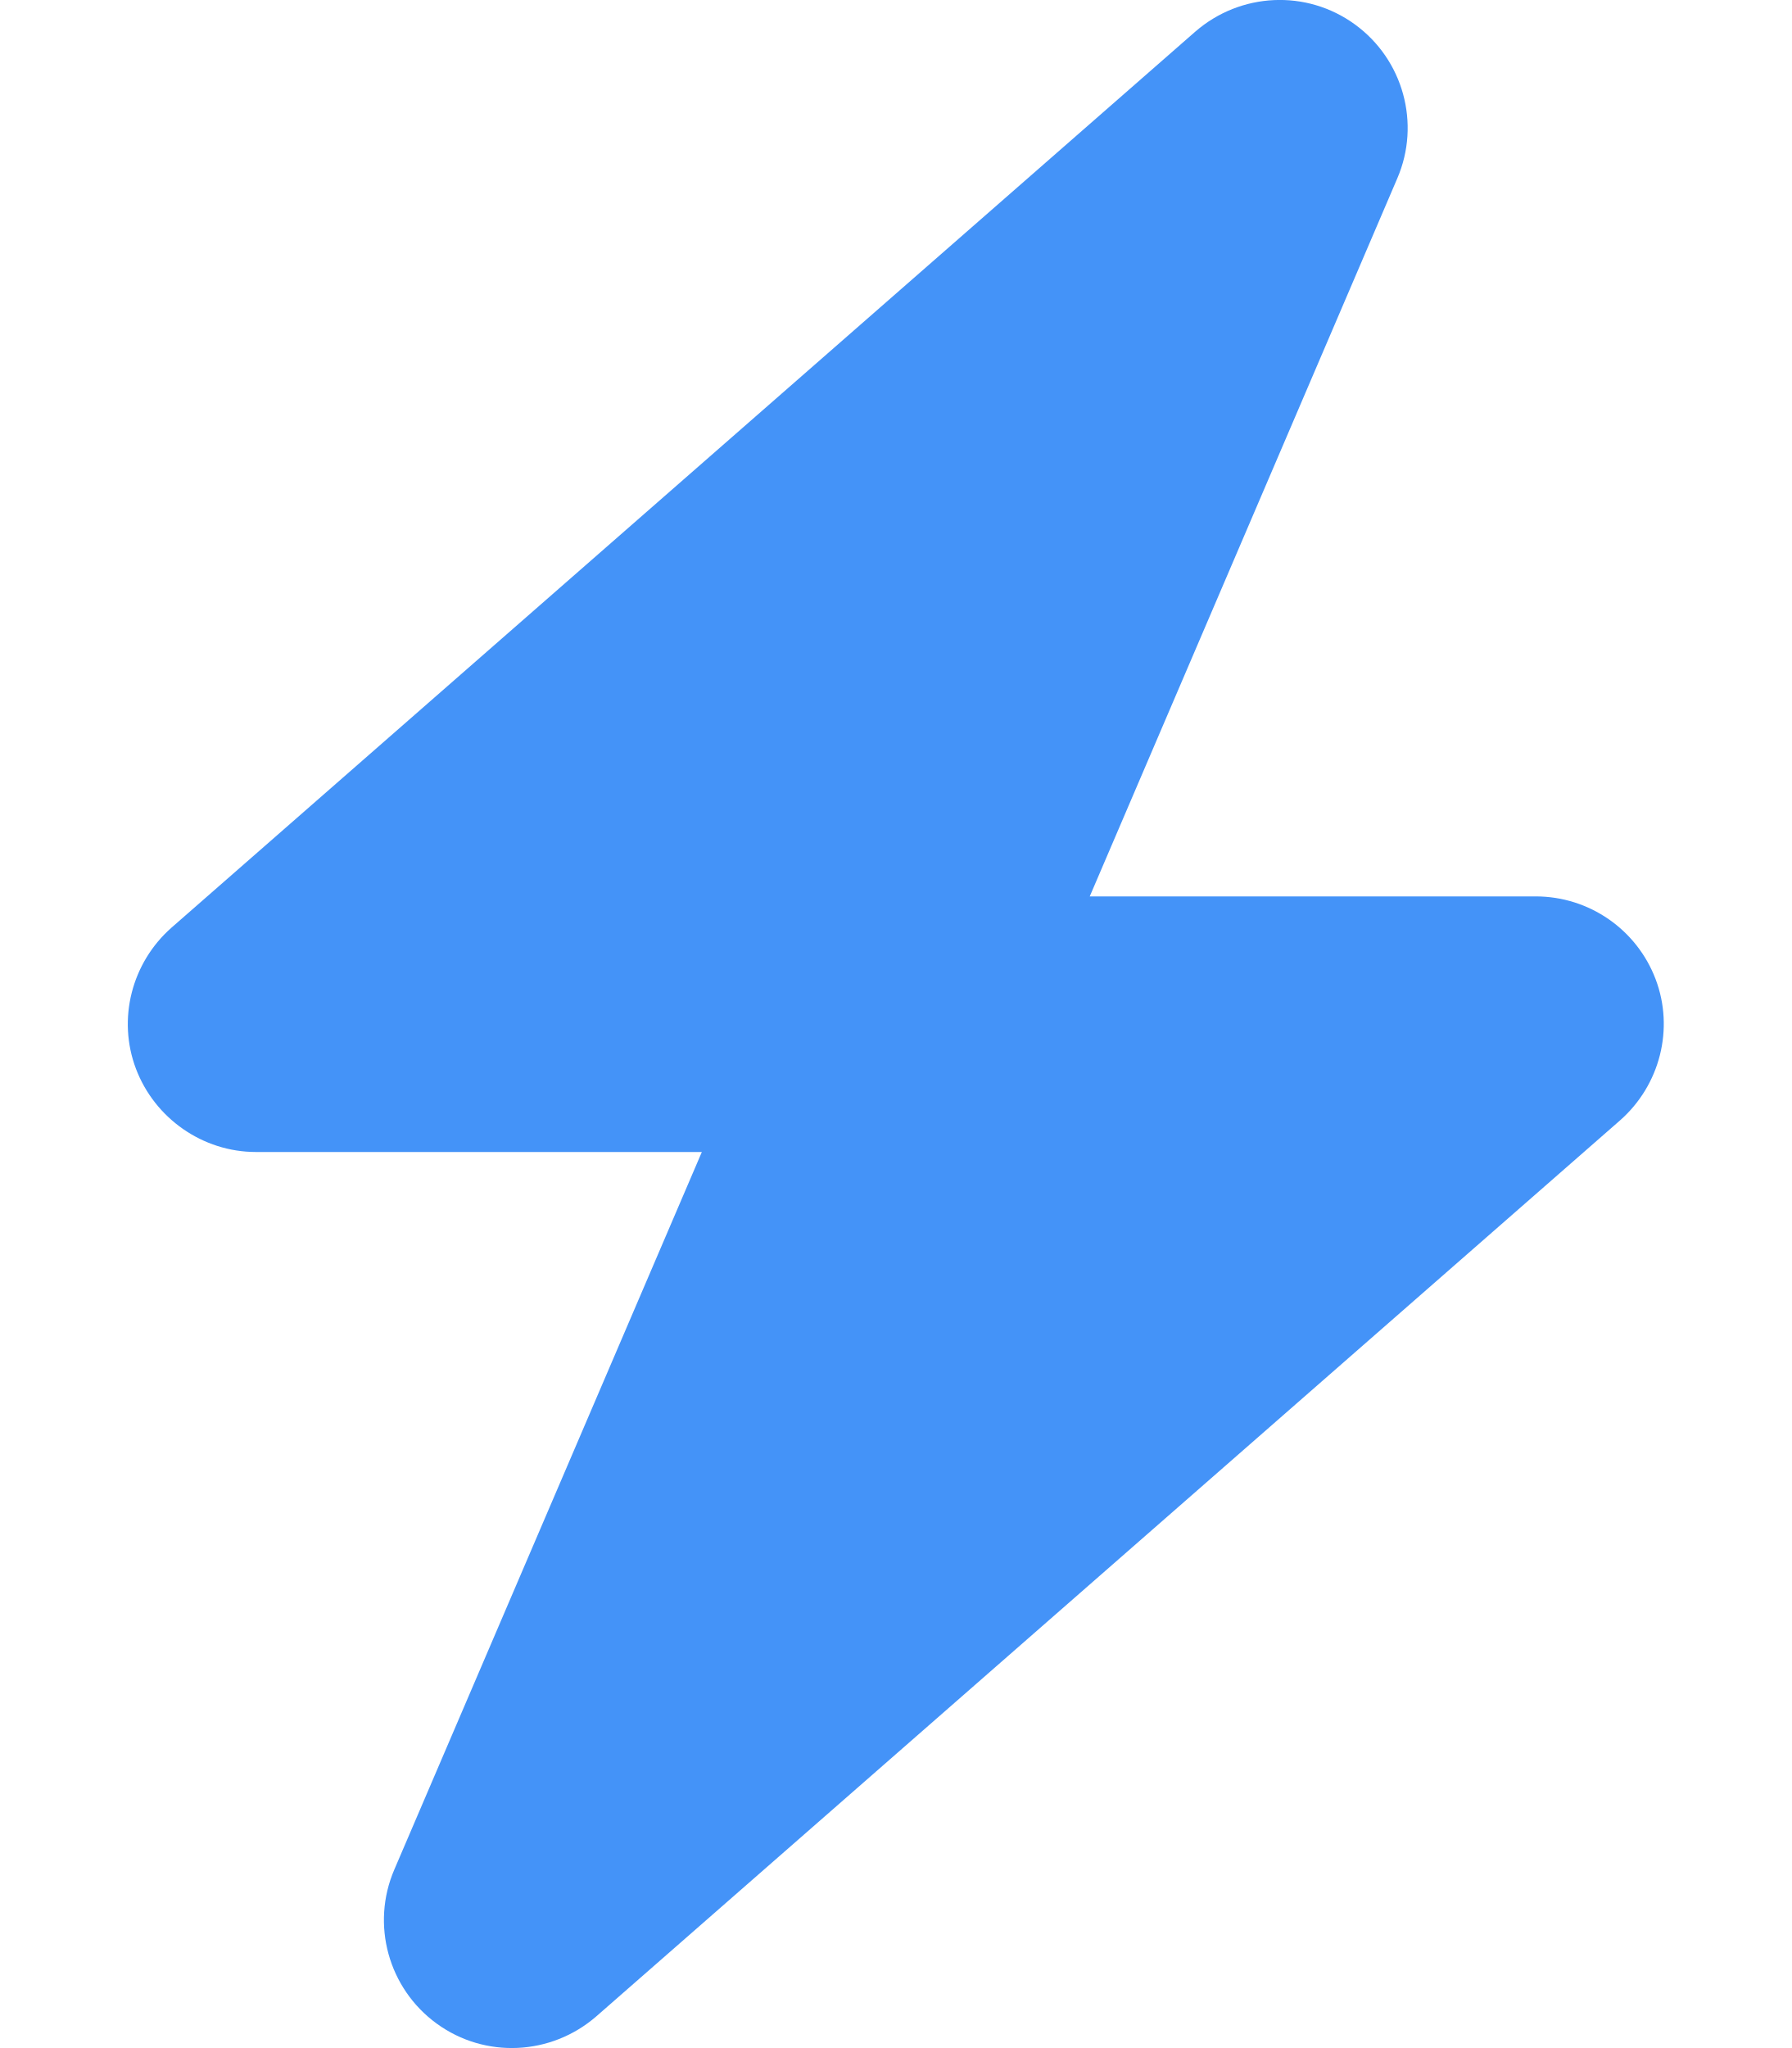
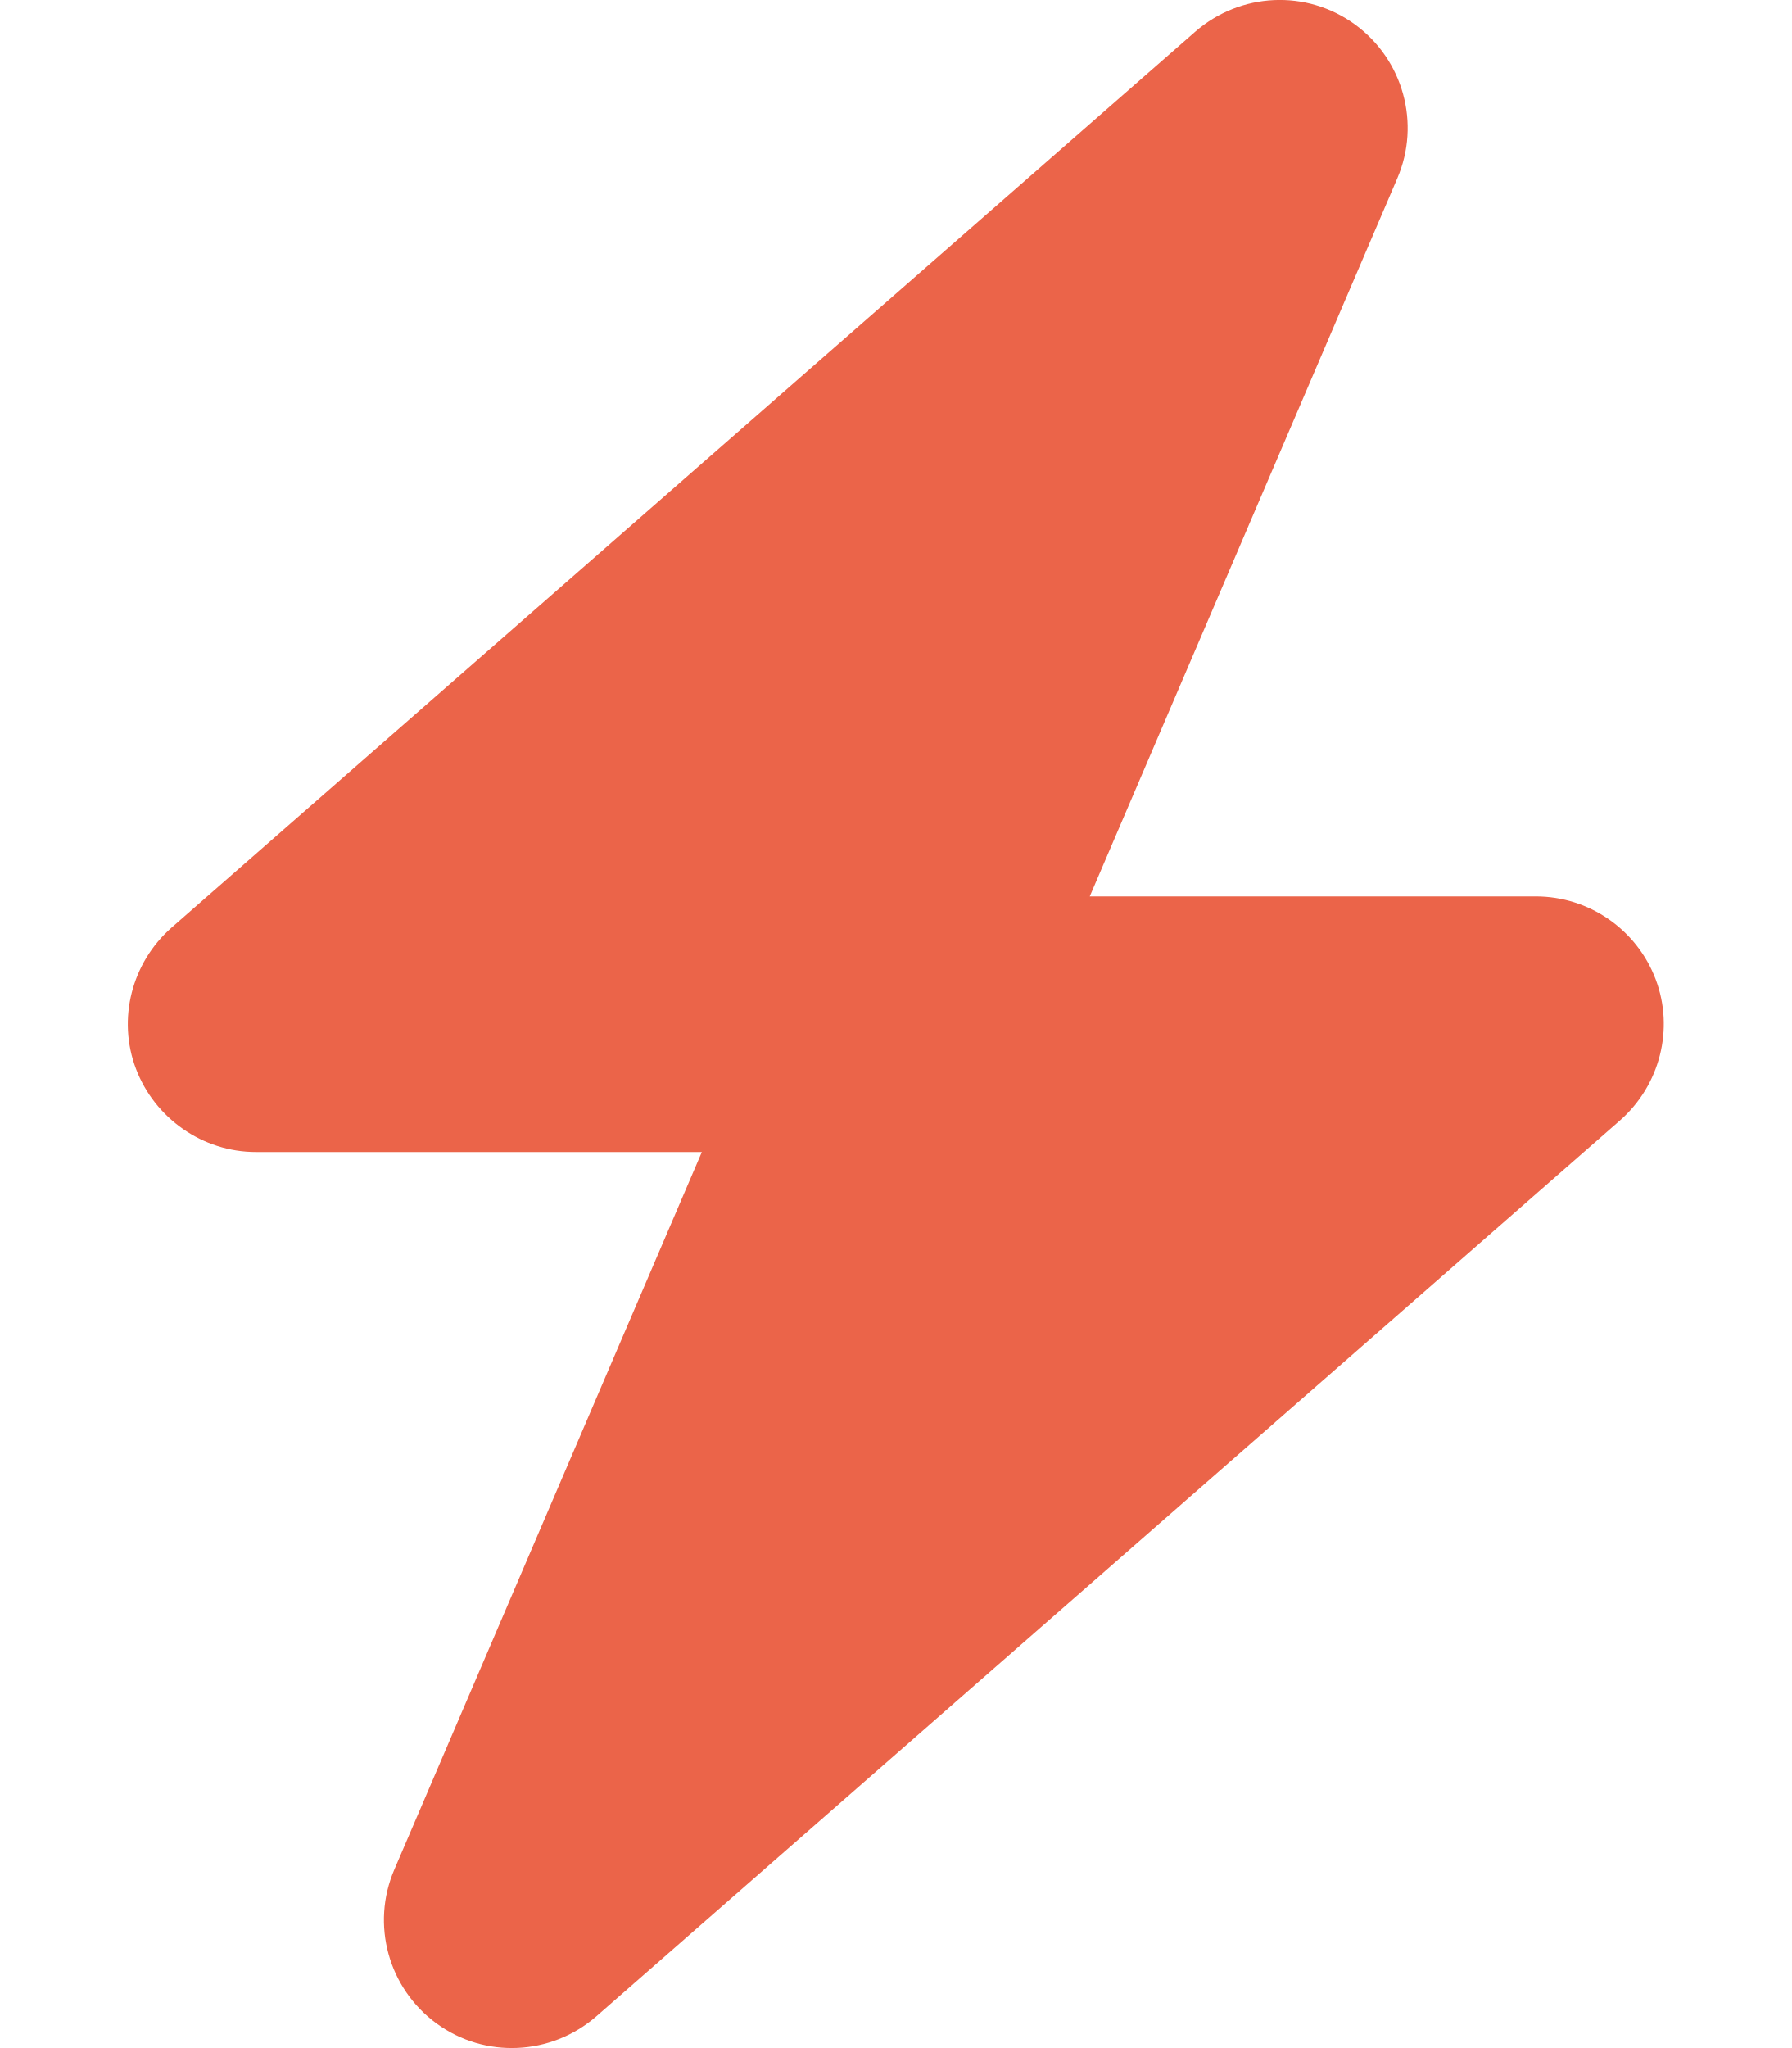
<svg xmlns="http://www.w3.org/2000/svg" viewBox="0 0 448 512">
-   <path fill="#4493f8" d="M349.4 44.6c5.9-13.7 1.5-29.7-10.6-38.5s-28.6-8-39.9 1.8l-256 224c-10 8.8-13.6 22.9-8.9 35.3S50.7 288 64 288l111.5 0L98.6 467.4c-5.9 13.7-1.5 29.7 10.6 38.5s28.6 8 39.9-1.8l256-224c10-8.8 13.6-22.9 8.9-35.3s-16.6-20.7-30-20.7l-111.5 0L349.4 44.6z" />
+   <path fill="#EB6449" d="M349.4 44.6c5.9-13.7 1.5-29.7-10.6-38.5s-28.6-8-39.9 1.8l-256 224c-10 8.8-13.6 22.9-8.9 35.3S50.7 288 64 288l111.5 0L98.6 467.4c-5.9 13.7-1.5 29.7 10.6 38.5s28.6 8 39.9-1.8l256-224c10-8.8 13.6-22.9 8.9-35.3s-16.6-20.7-30-20.7l-111.5 0L349.4 44.6z" />
</svg>
